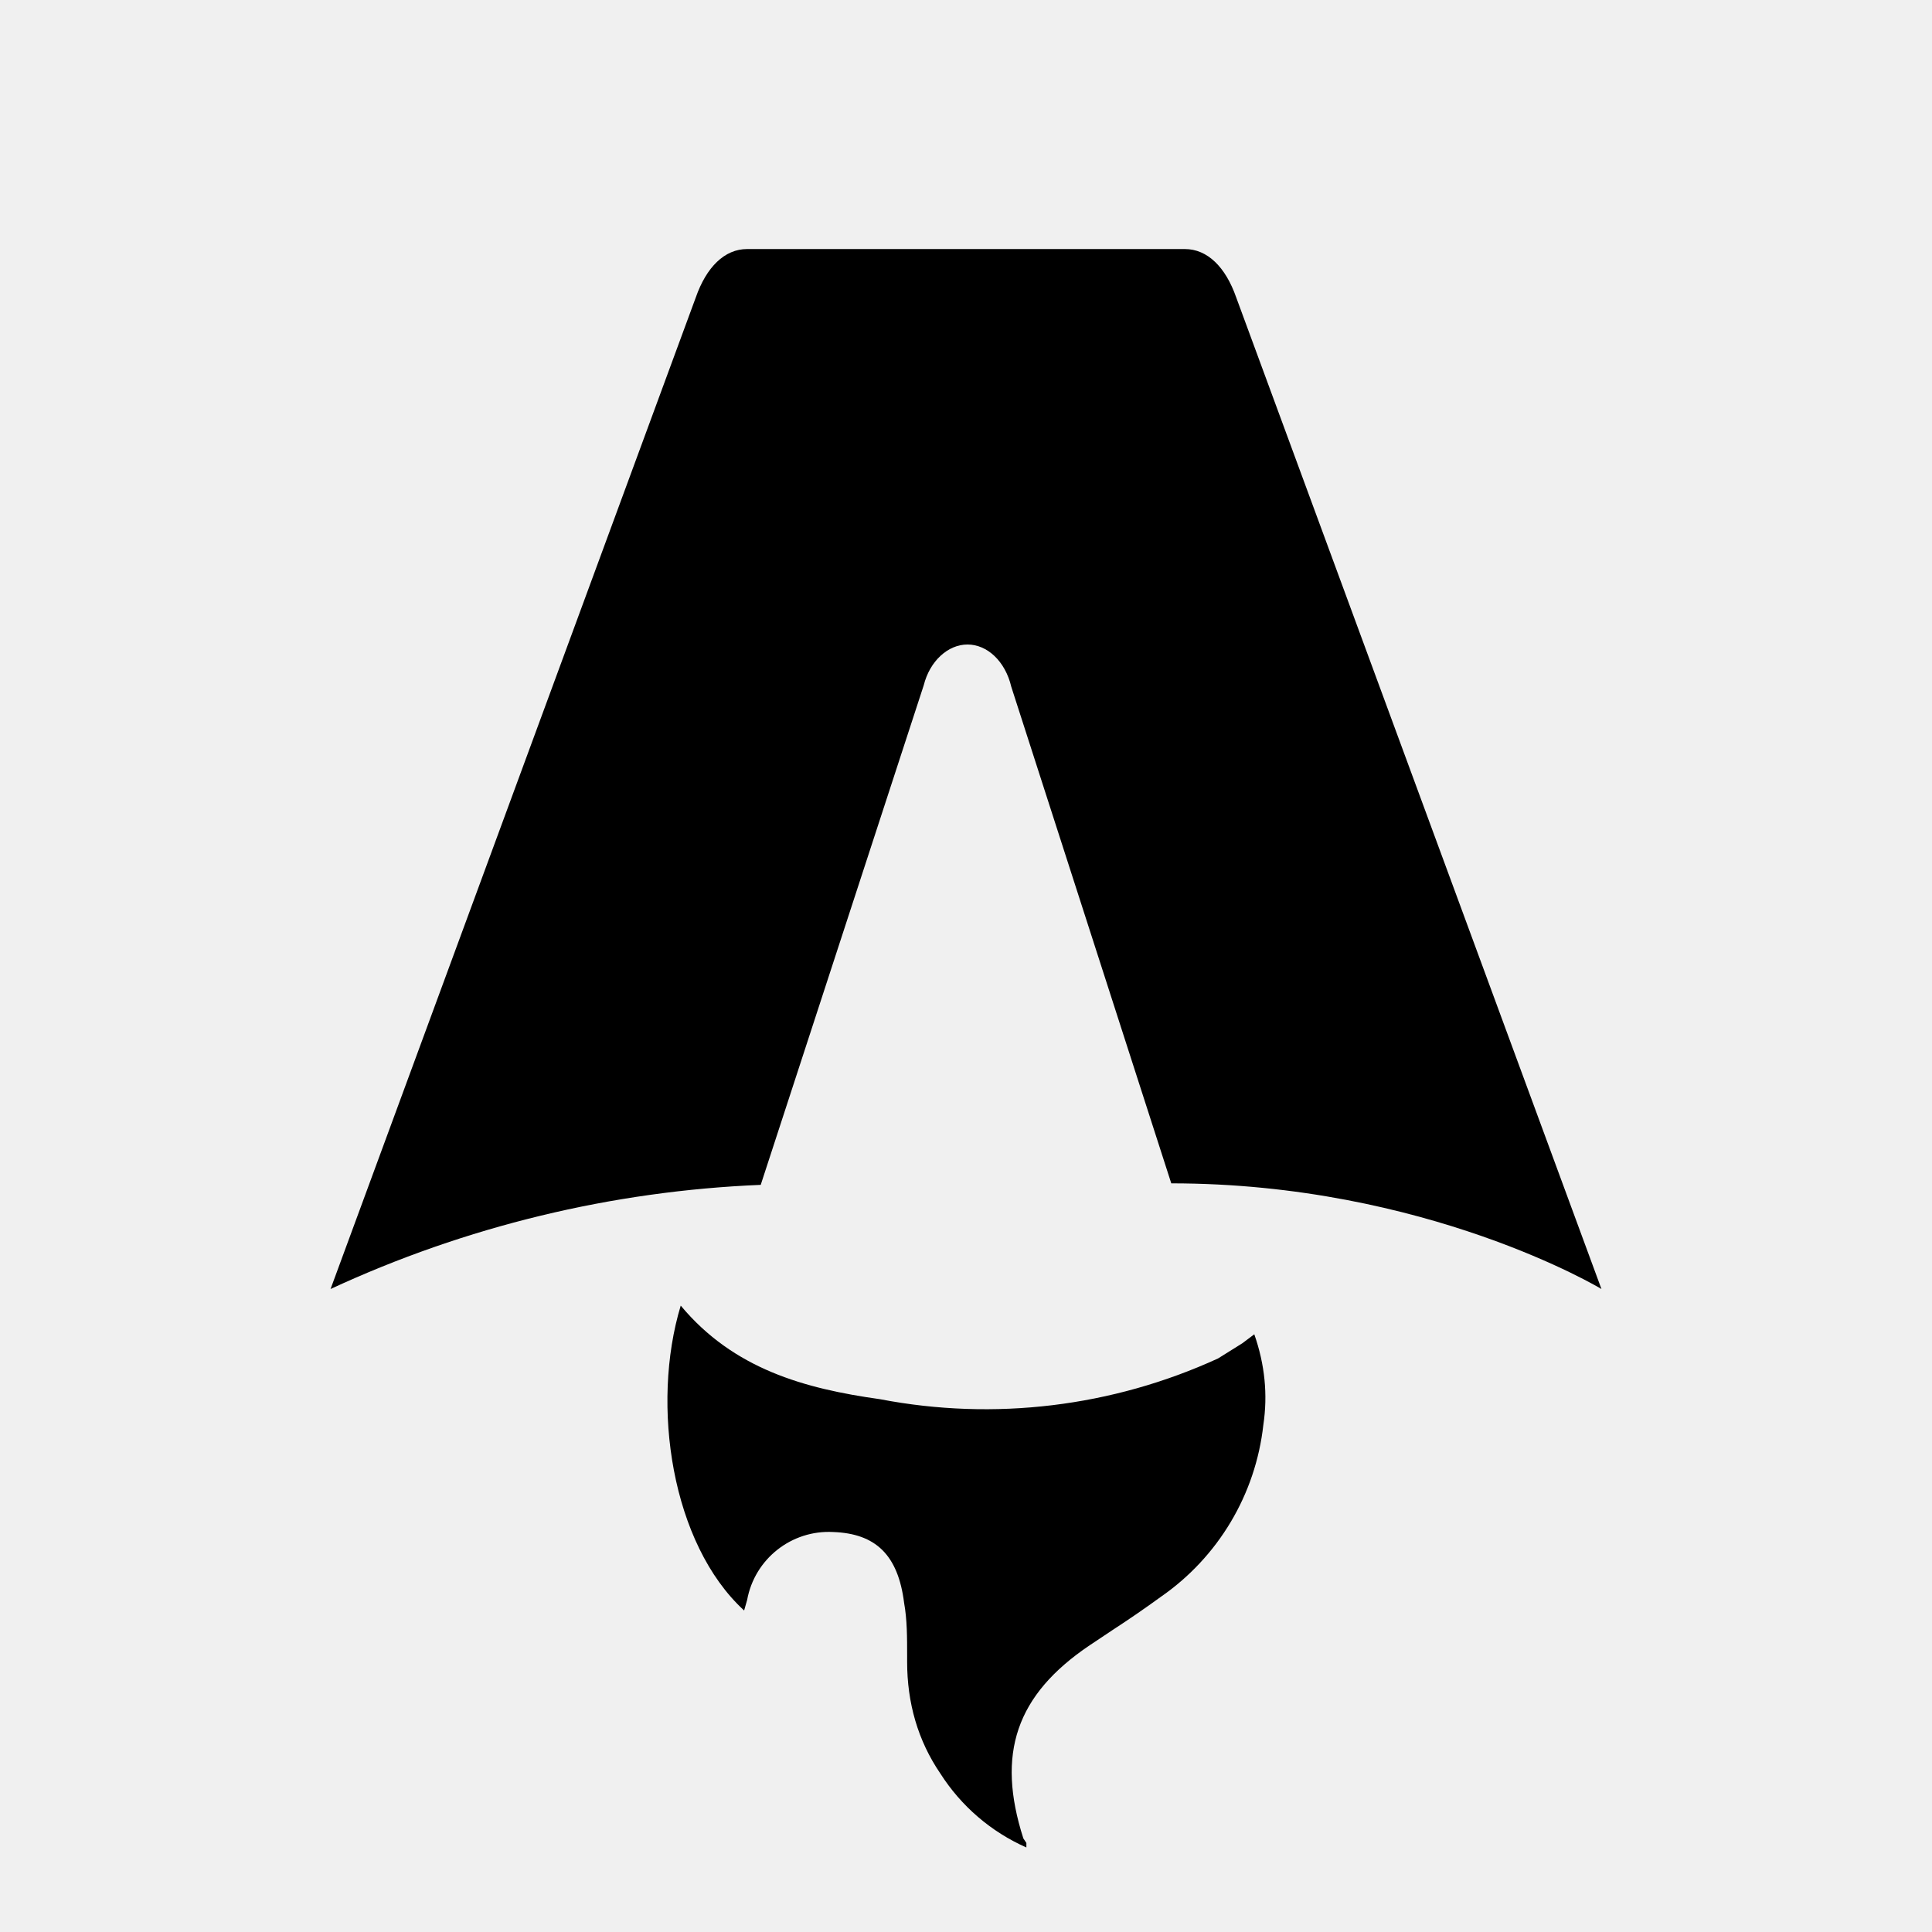
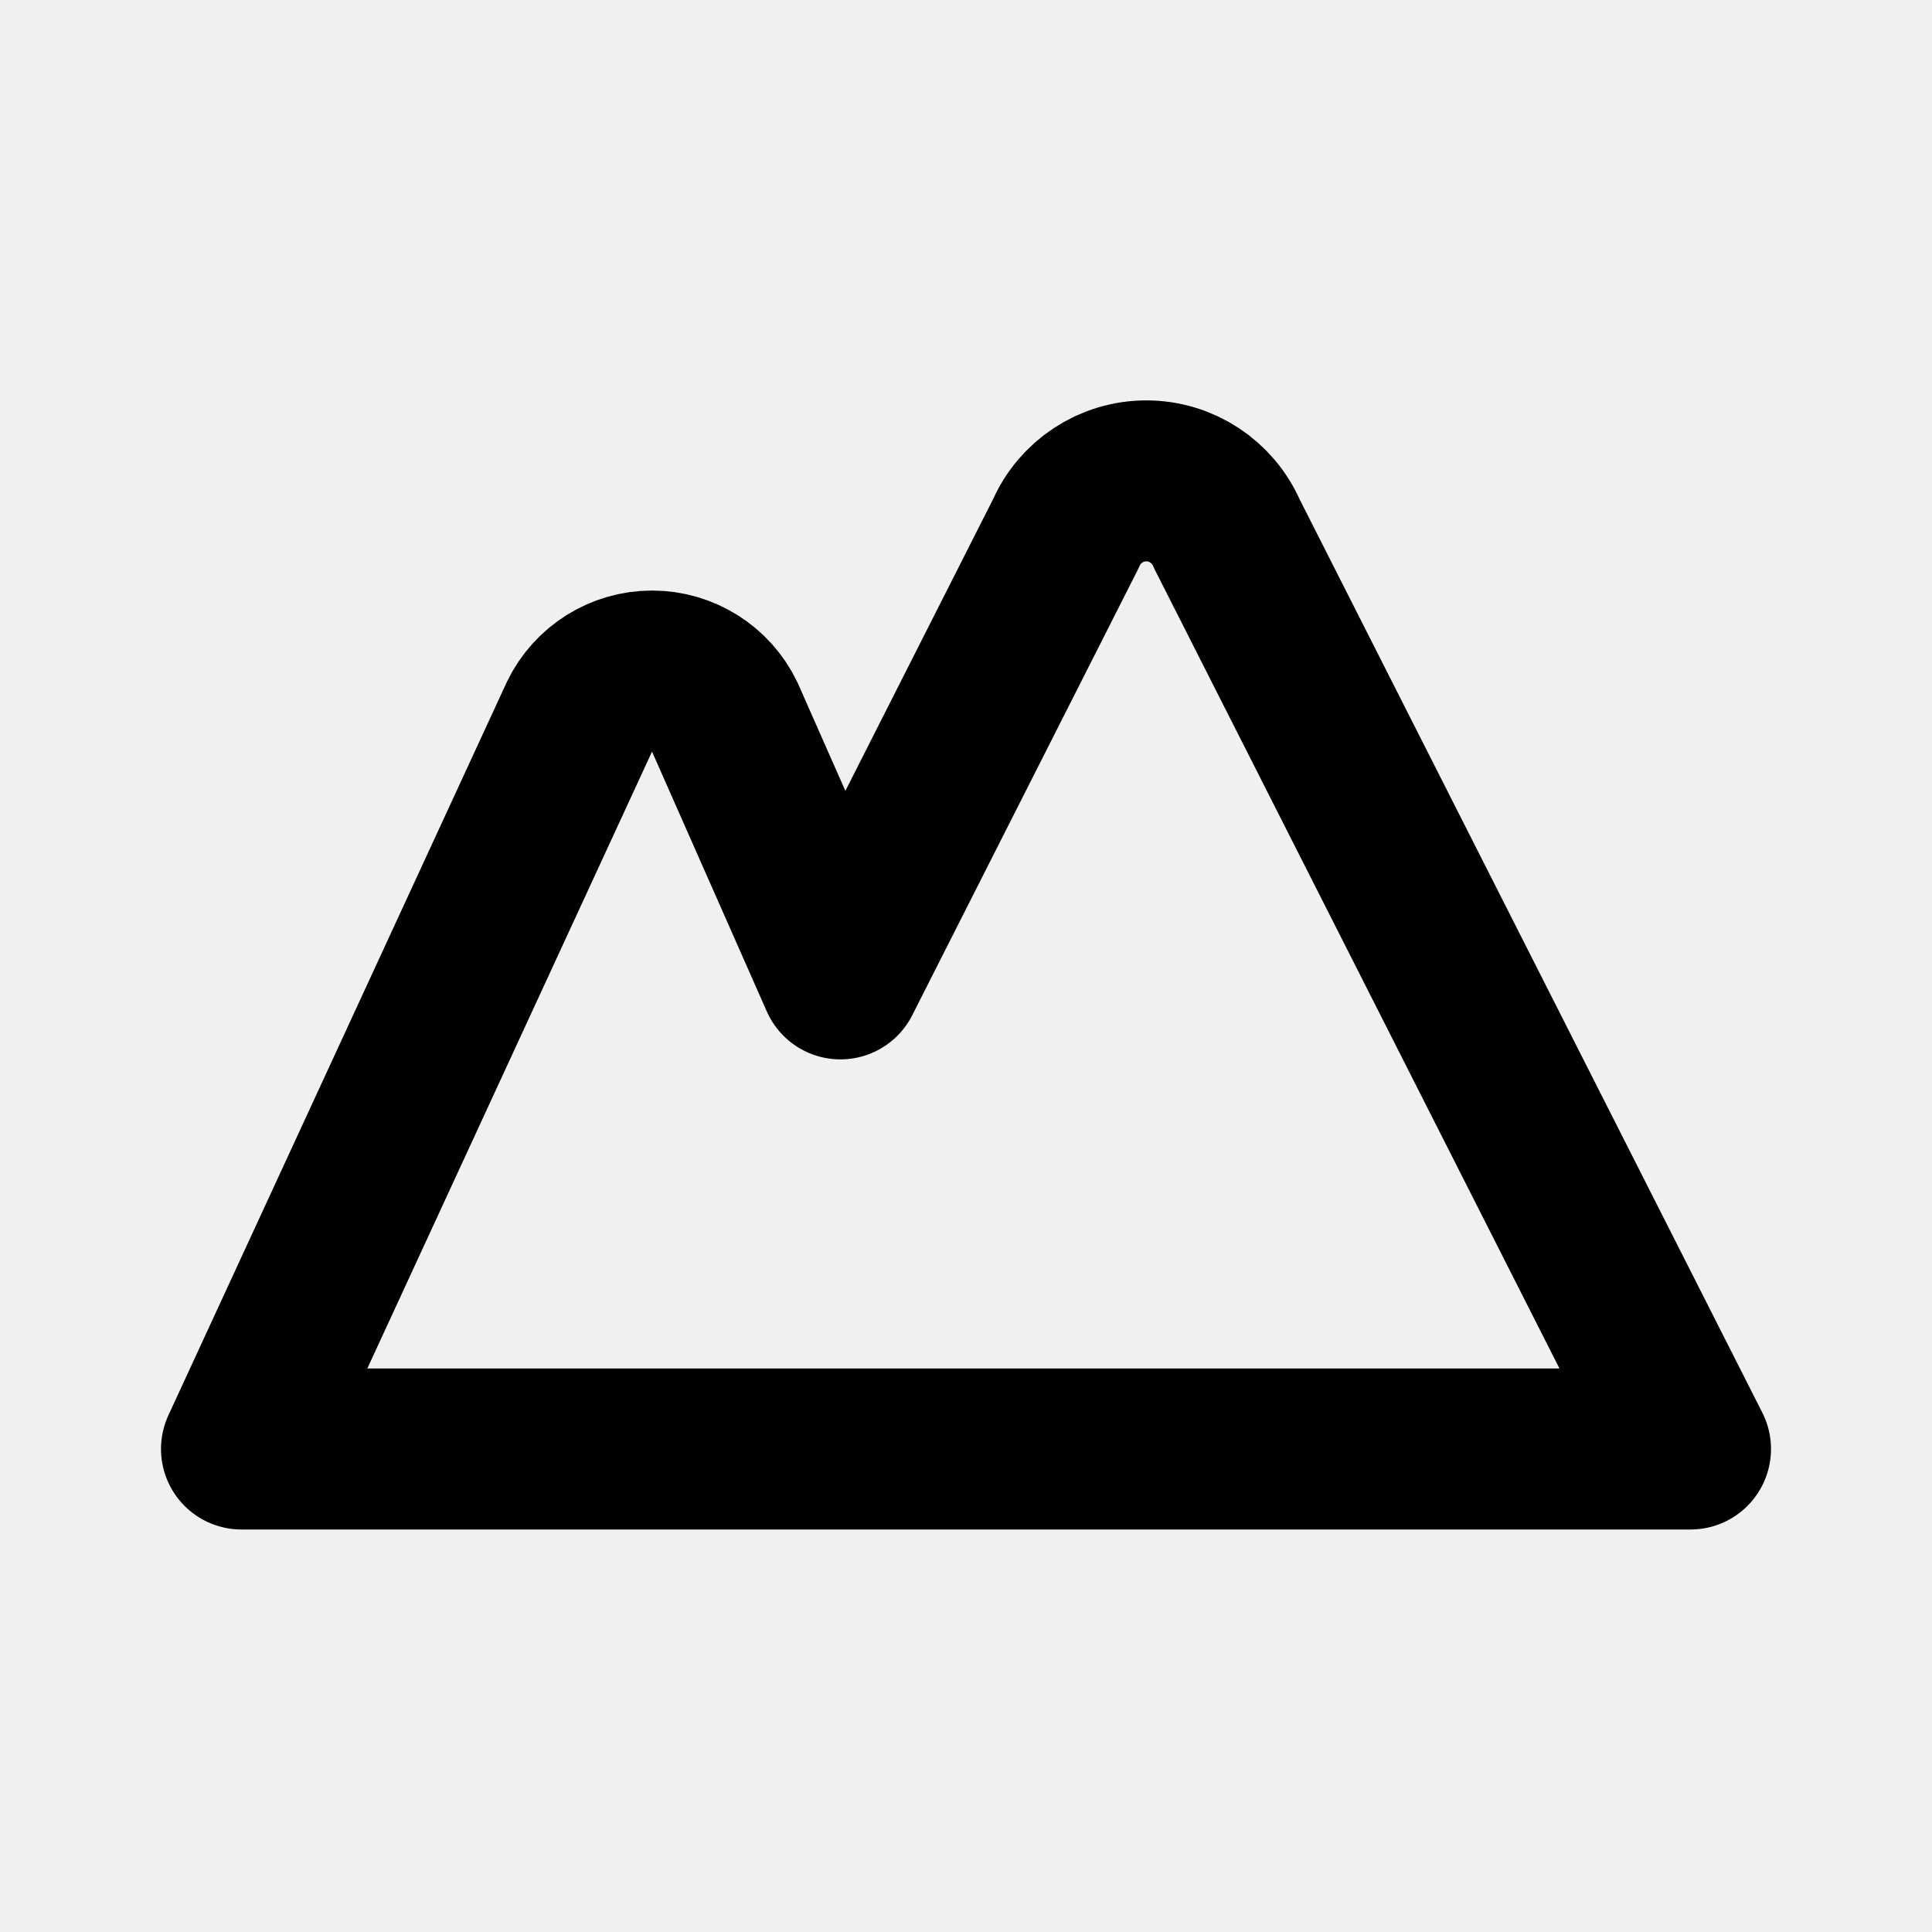
- <svg xmlns="http://www.w3.org/2000/svg" fill="none" viewBox="0 0 128 128">
-   <path d="M50.4 78.5a75.1 75.1 0 0 0-28.5 6.9l24.2-65.7c.7-2 1.9-3.2 3.4-3.2h29c1.5 0 2.7 1.2 3.4 3.2l24.2 65.7s-11.6-7-28.5-7L67 45.5c-.4-1.7-1.6-2.8-2.9-2.8-1.3 0-2.5 1.1-2.9 2.7L50.4 78.5Zm-1.1 28.2Zm-4.2-20.2c-2 6.6-.6 15.8 4.2 20.2a17.5 17.5 0 0 1 .2-.7 5.5 5.5 0 0 1 5.7-4.5c2.8.1 4.3 1.5 4.7 4.7.2 1.1.2 2.3.2 3.5v.4c0 2.7.7 5.2 2.2 7.4a13 13 0 0 0 5.7 4.9v-.3l-.2-.3c-1.8-5.6-.5-9.5 4.4-12.8l1.5-1a73 73 0 0 0 3.2-2.2 16 16 0 0 0 6.8-11.4c.3-2 .1-4-.6-6l-.8.6-1.6 1a37 37 0 0 1-22.4 2.7c-5-.7-9.7-2-13.2-6.2Z" />
-   <style>
-         path { fill: #000; }
-         @media (prefers-color-scheme: dark) {
-             path { fill: #FFF; }
-         }
-     </style>
+ <svg xmlns="http://www.w3.org/2000/svg" width="800px" height="800px" viewBox="0 0 24 24" id="Line">
+   <path id="primary" d="M15.24,6.63a1.09,1.09,0,0,0-2,0l-2.8,5.53v0L9,8.9a1,1,0,0,0-1.8,0L3,18H21Z" style="fill:none;stroke:#000000;stroke-linecap:round;stroke-linejoin:round;stroke-width:2px" />
</svg>
